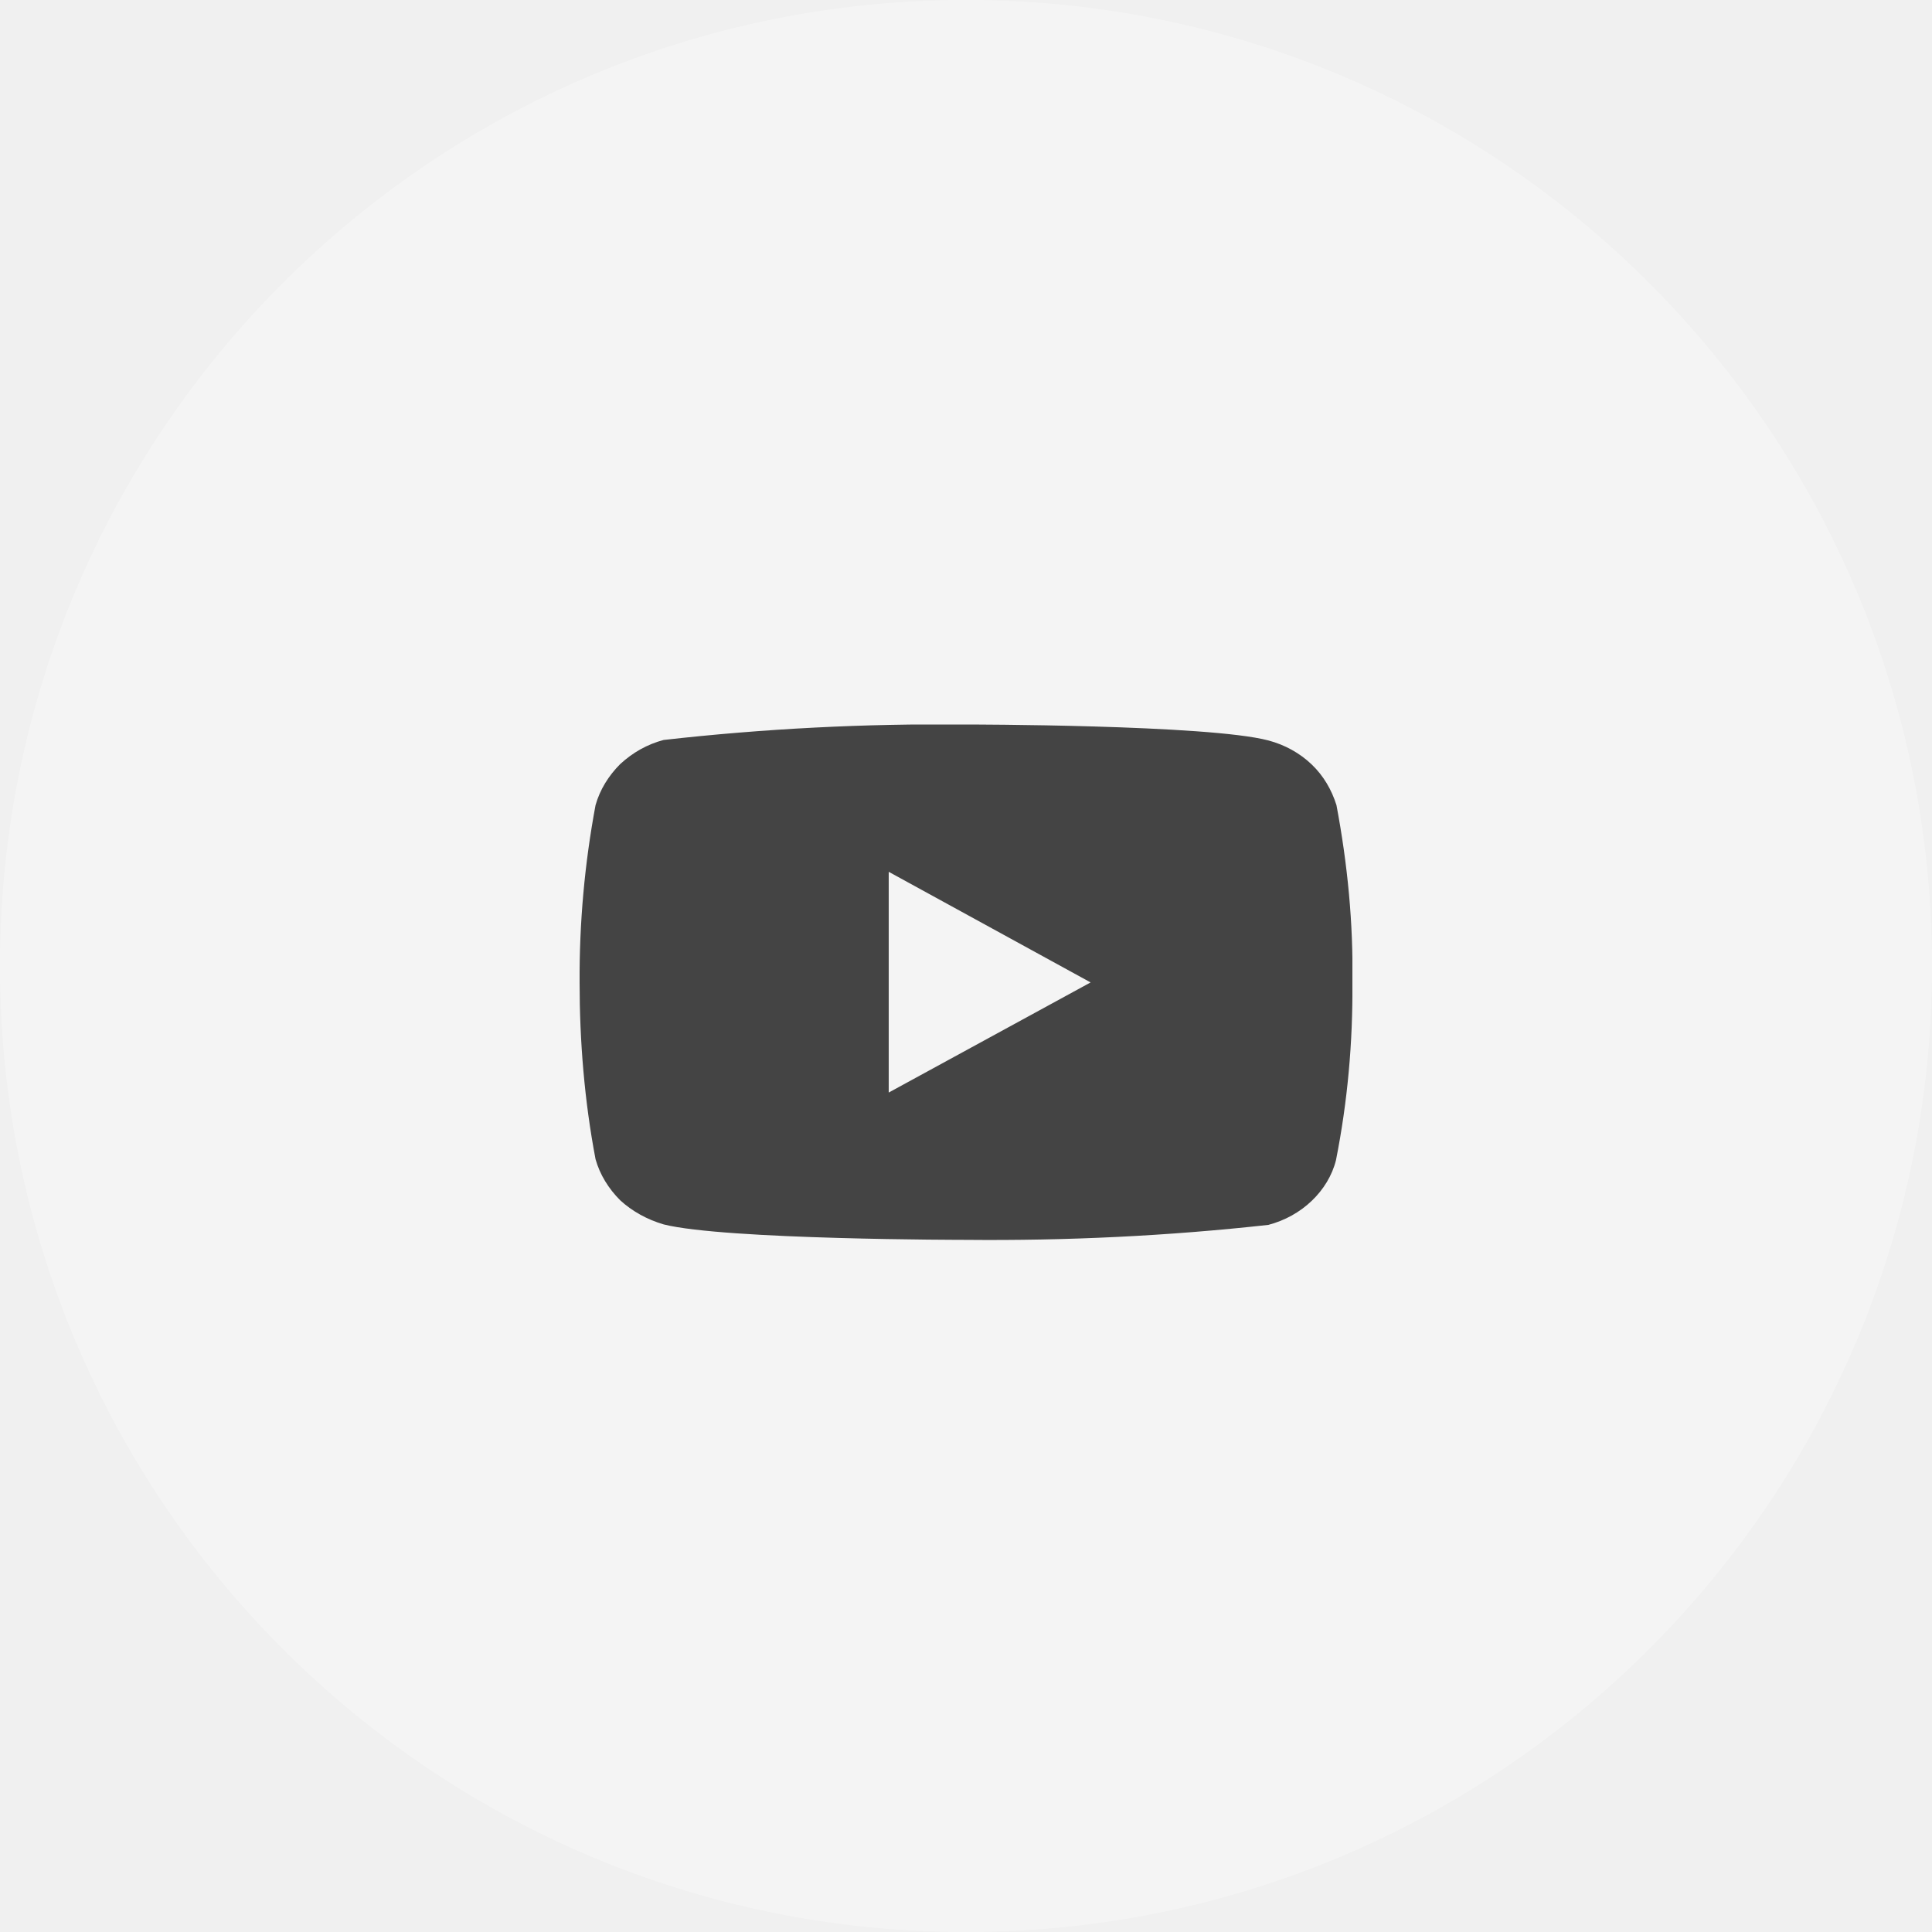
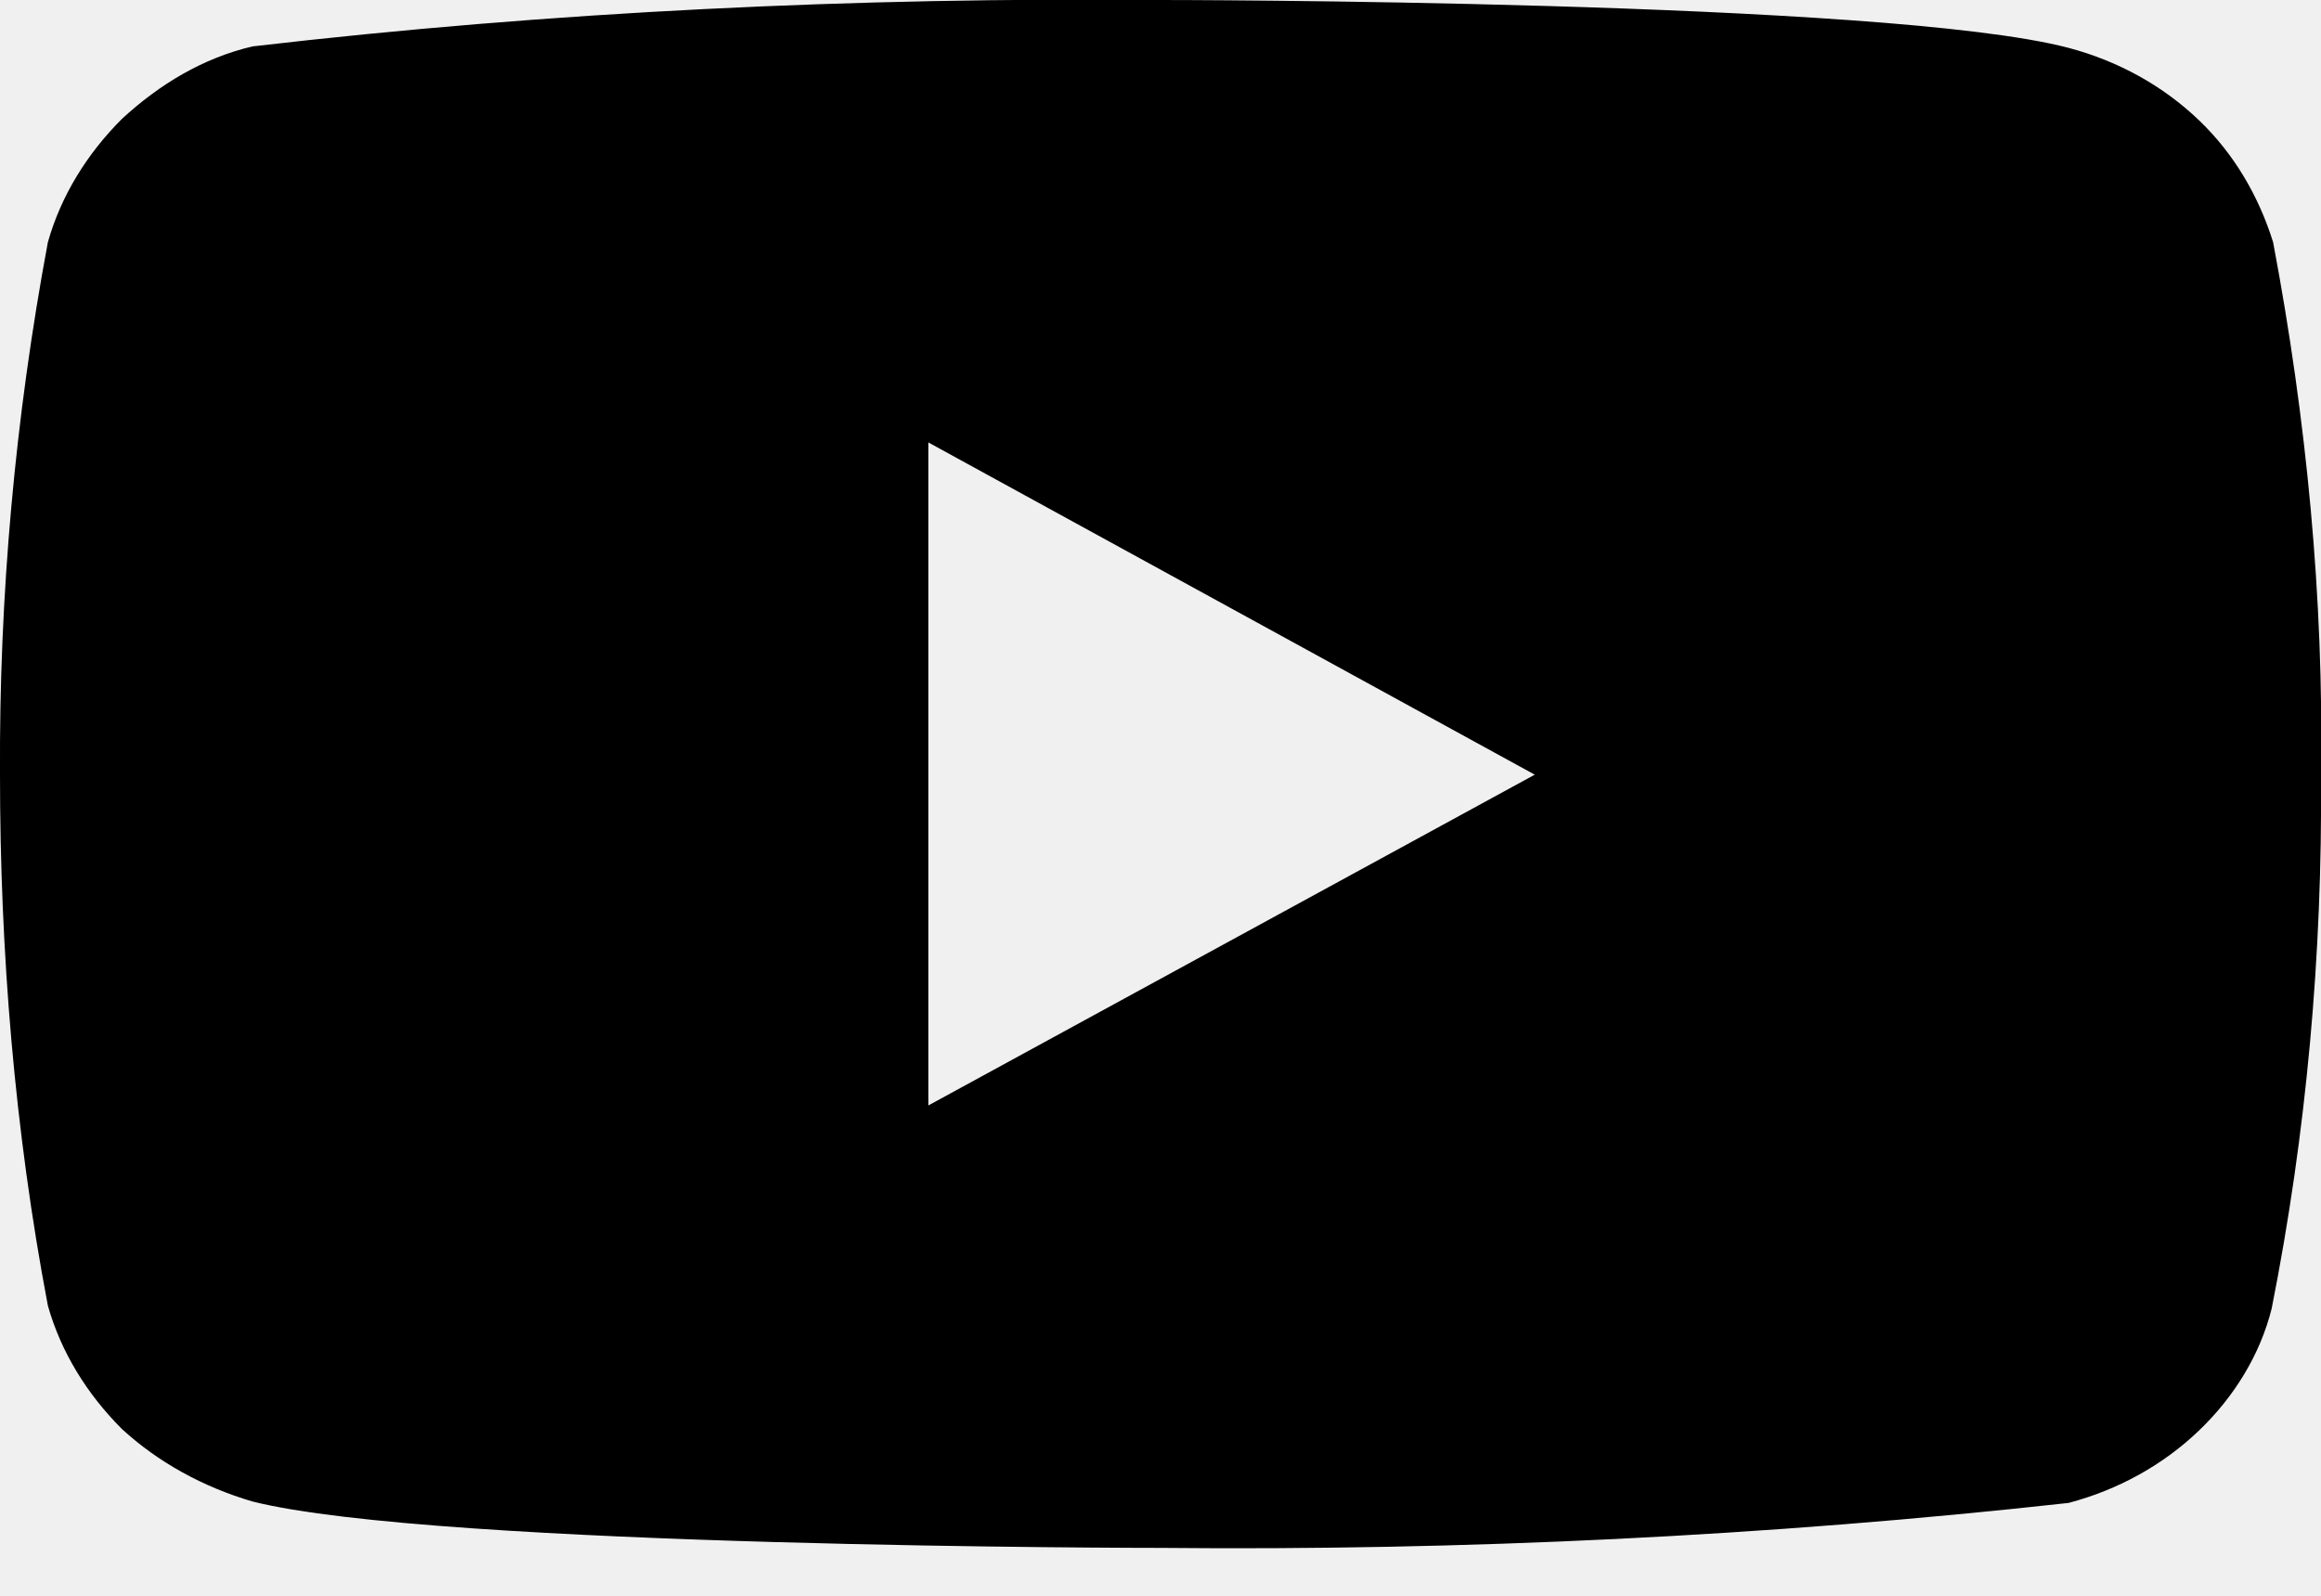
- <svg xmlns="http://www.w3.org/2000/svg" width="40" height="40" fill="none">
-   <circle cx="20" cy="20" r="20" fill="#fff" fill-opacity=".3" />
+ <svg xmlns="http://www.w3.org/2000/svg" width="16" height="11" fill="none">
  <g clip-path="url(#a)">
-     <path fill="#444" d="M27.67 16.67c-.1-.32-.27-.61-.51-.84-.25-.24-.56-.41-.9-.5C25.01 15 20 15 20 15a51.1 51.1 0 0 0-6.26.32c-.34.09-.64.26-.9.5-.24.24-.42.53-.51.85a19.4 19.4 0 0 0-.33 3.67c0 1.22.1 2.45.33 3.66.09.32.27.61.51.85.25.23.56.4.9.5 1.27.32 6.26.32 6.26.32 2.09.02 4.18-.08 6.26-.31.34-.09.65-.26.9-.5.24-.23.42-.52.5-.84.24-1.21.35-2.44.34-3.67.02-1.23-.1-2.46-.33-3.68Zm-9.27 5.95v-4.57l4.18 2.29-4.18 2.28Z" />
+     <path fill="#000" d="M15.67 1.67c-.1-.32-.27-.61-.51-.84-.25-.24-.56-.41-.9-.5C13.01 0 8 0 8 0 5.9-.02 3.8.08 1.74.32 1.4.4 1.1.58.84.82c-.24.24-.42.53-.51.85A19.4 19.4 0 0 0 0 5.34C0 6.56.1 7.79.33 9c.09.32.27.61.51.85.25.23.56.4.9.5 1.27.32 6.26.32 6.26.32 2.09.02 4.18-.08 6.26-.31.34-.09.65-.26.9-.5.24-.23.42-.52.5-.84.24-1.21.35-2.44.34-3.67.02-1.23-.1-2.46-.33-3.68ZM6.4 7.62V3.05l4.18 2.29L6.4 7.62Z" />
  </g>
  <defs>
    <clipPath id="a">
-       <path fill="#fff" d="M12 15h16v11H12z" />
+       <path fill="#fff" d="M0 0h16v11H0z" />
    </clipPath>
  </defs>
</svg>
